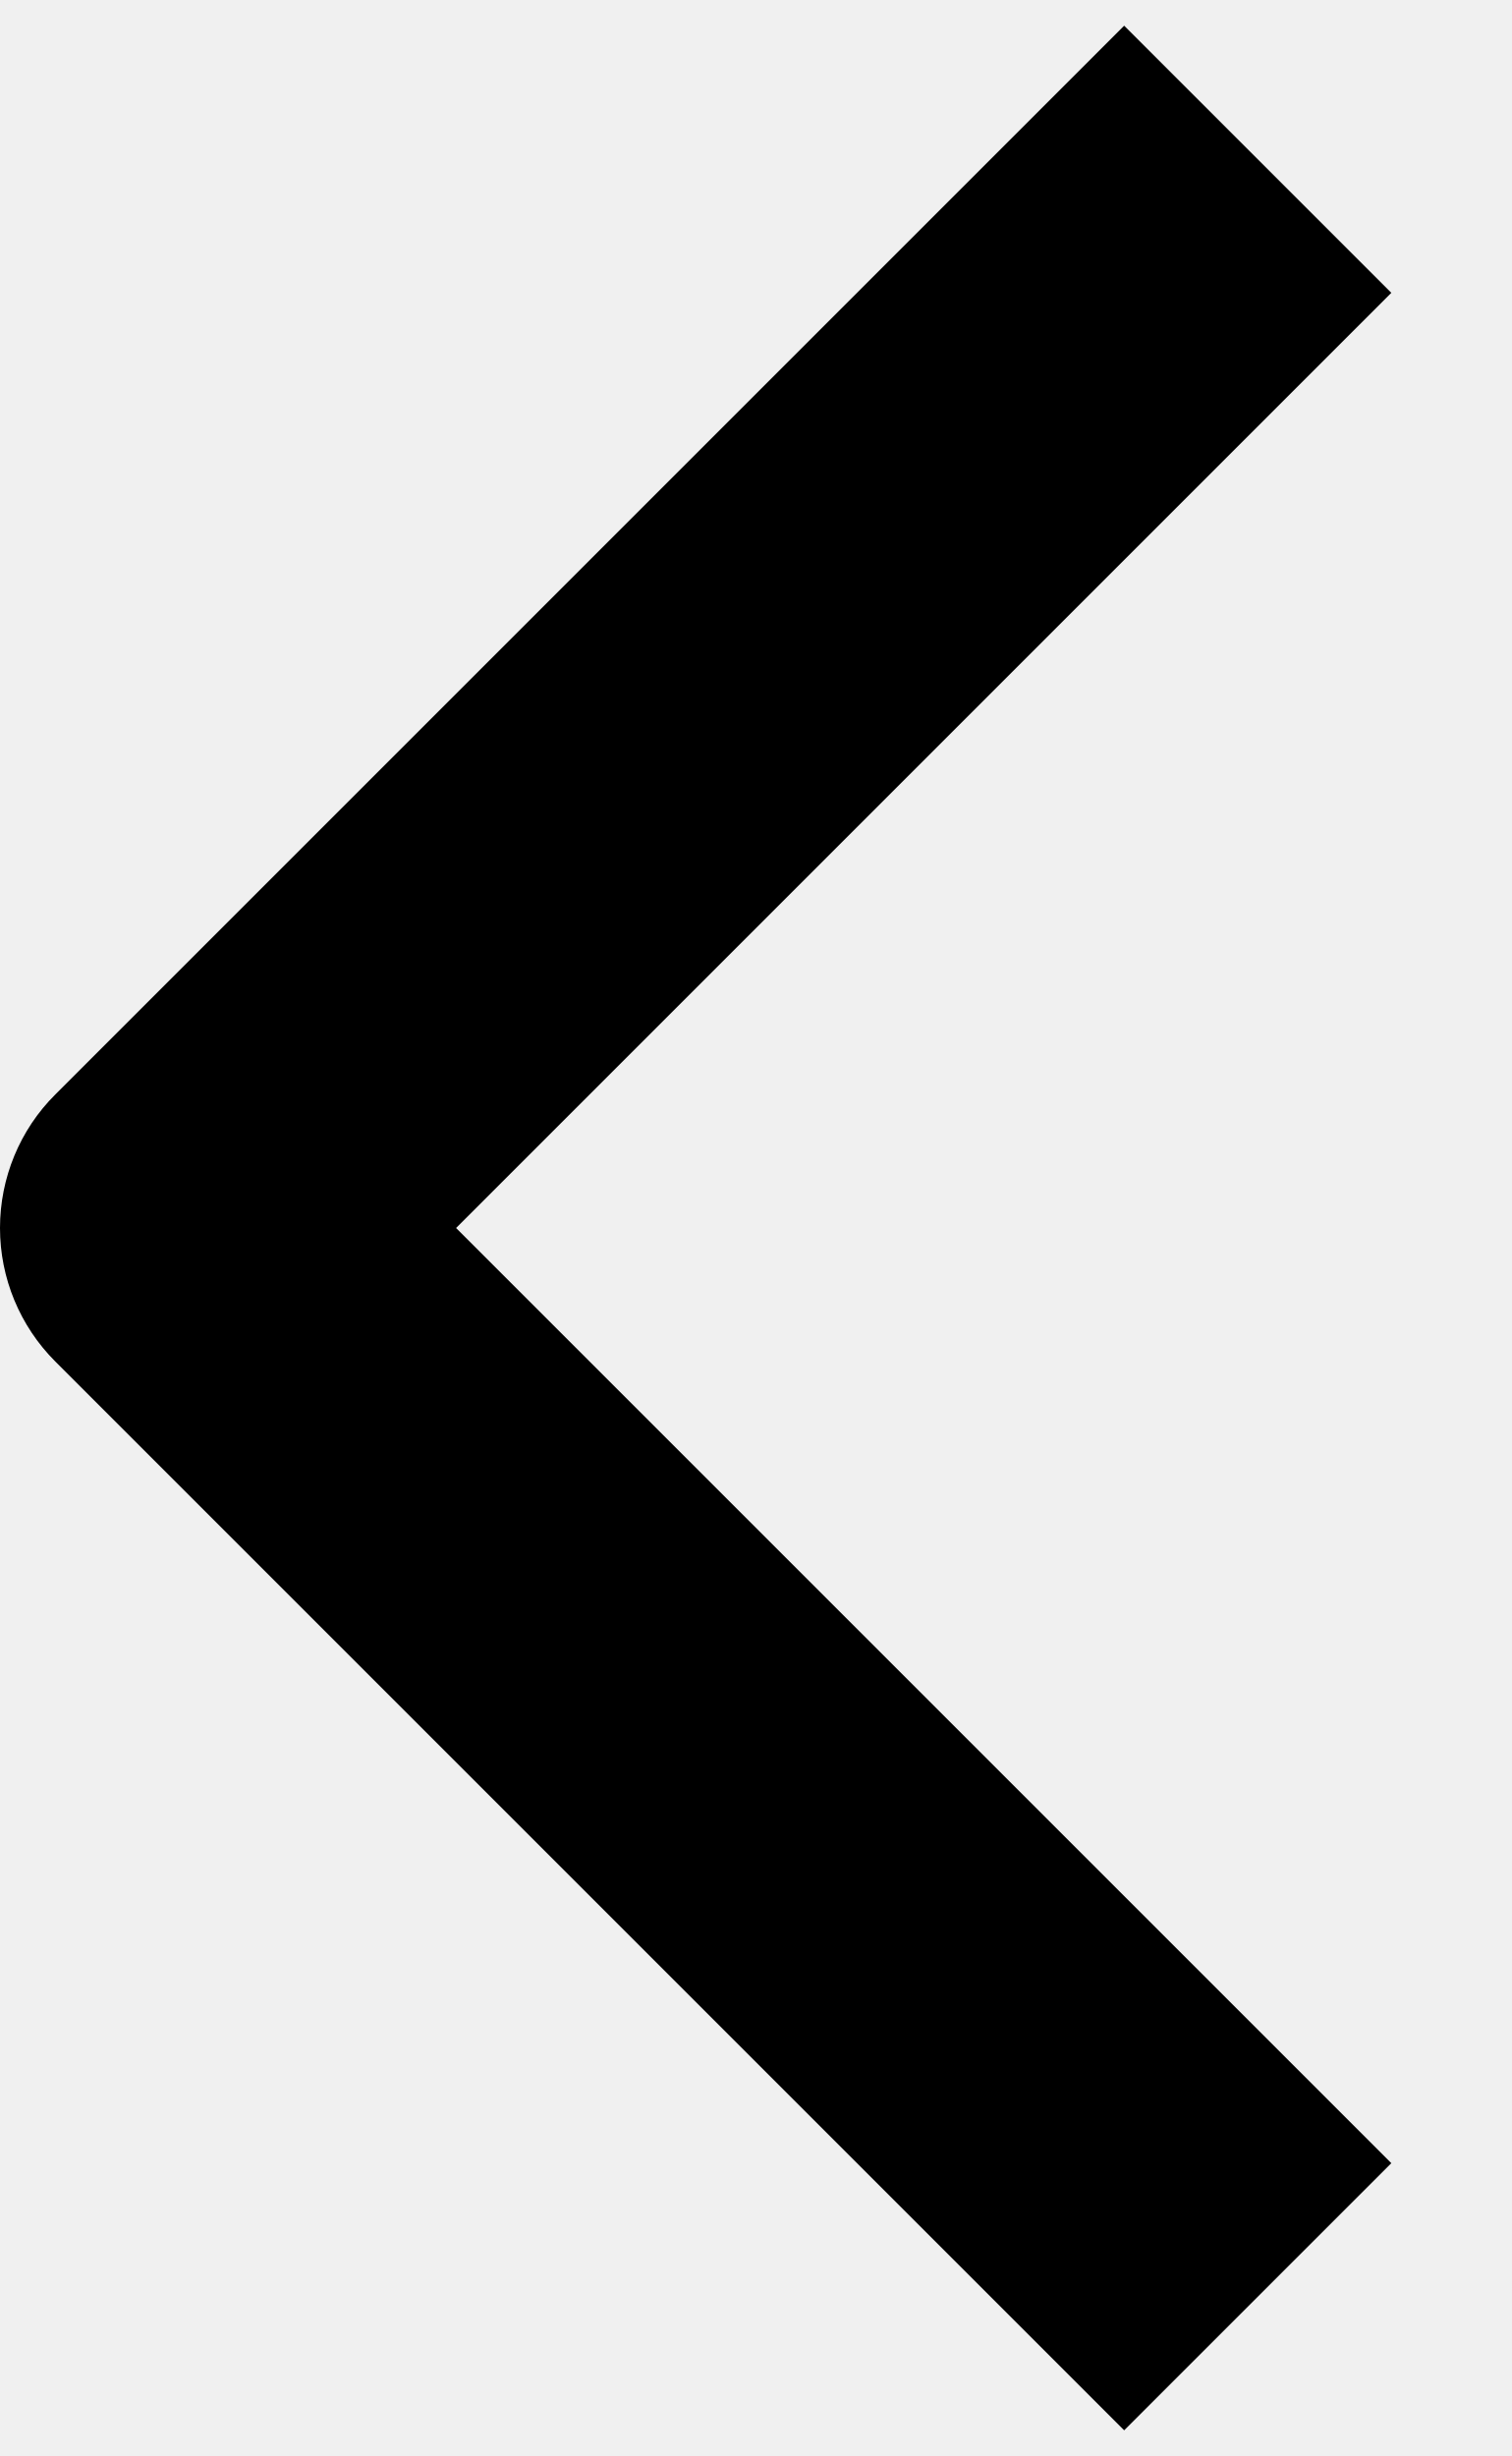
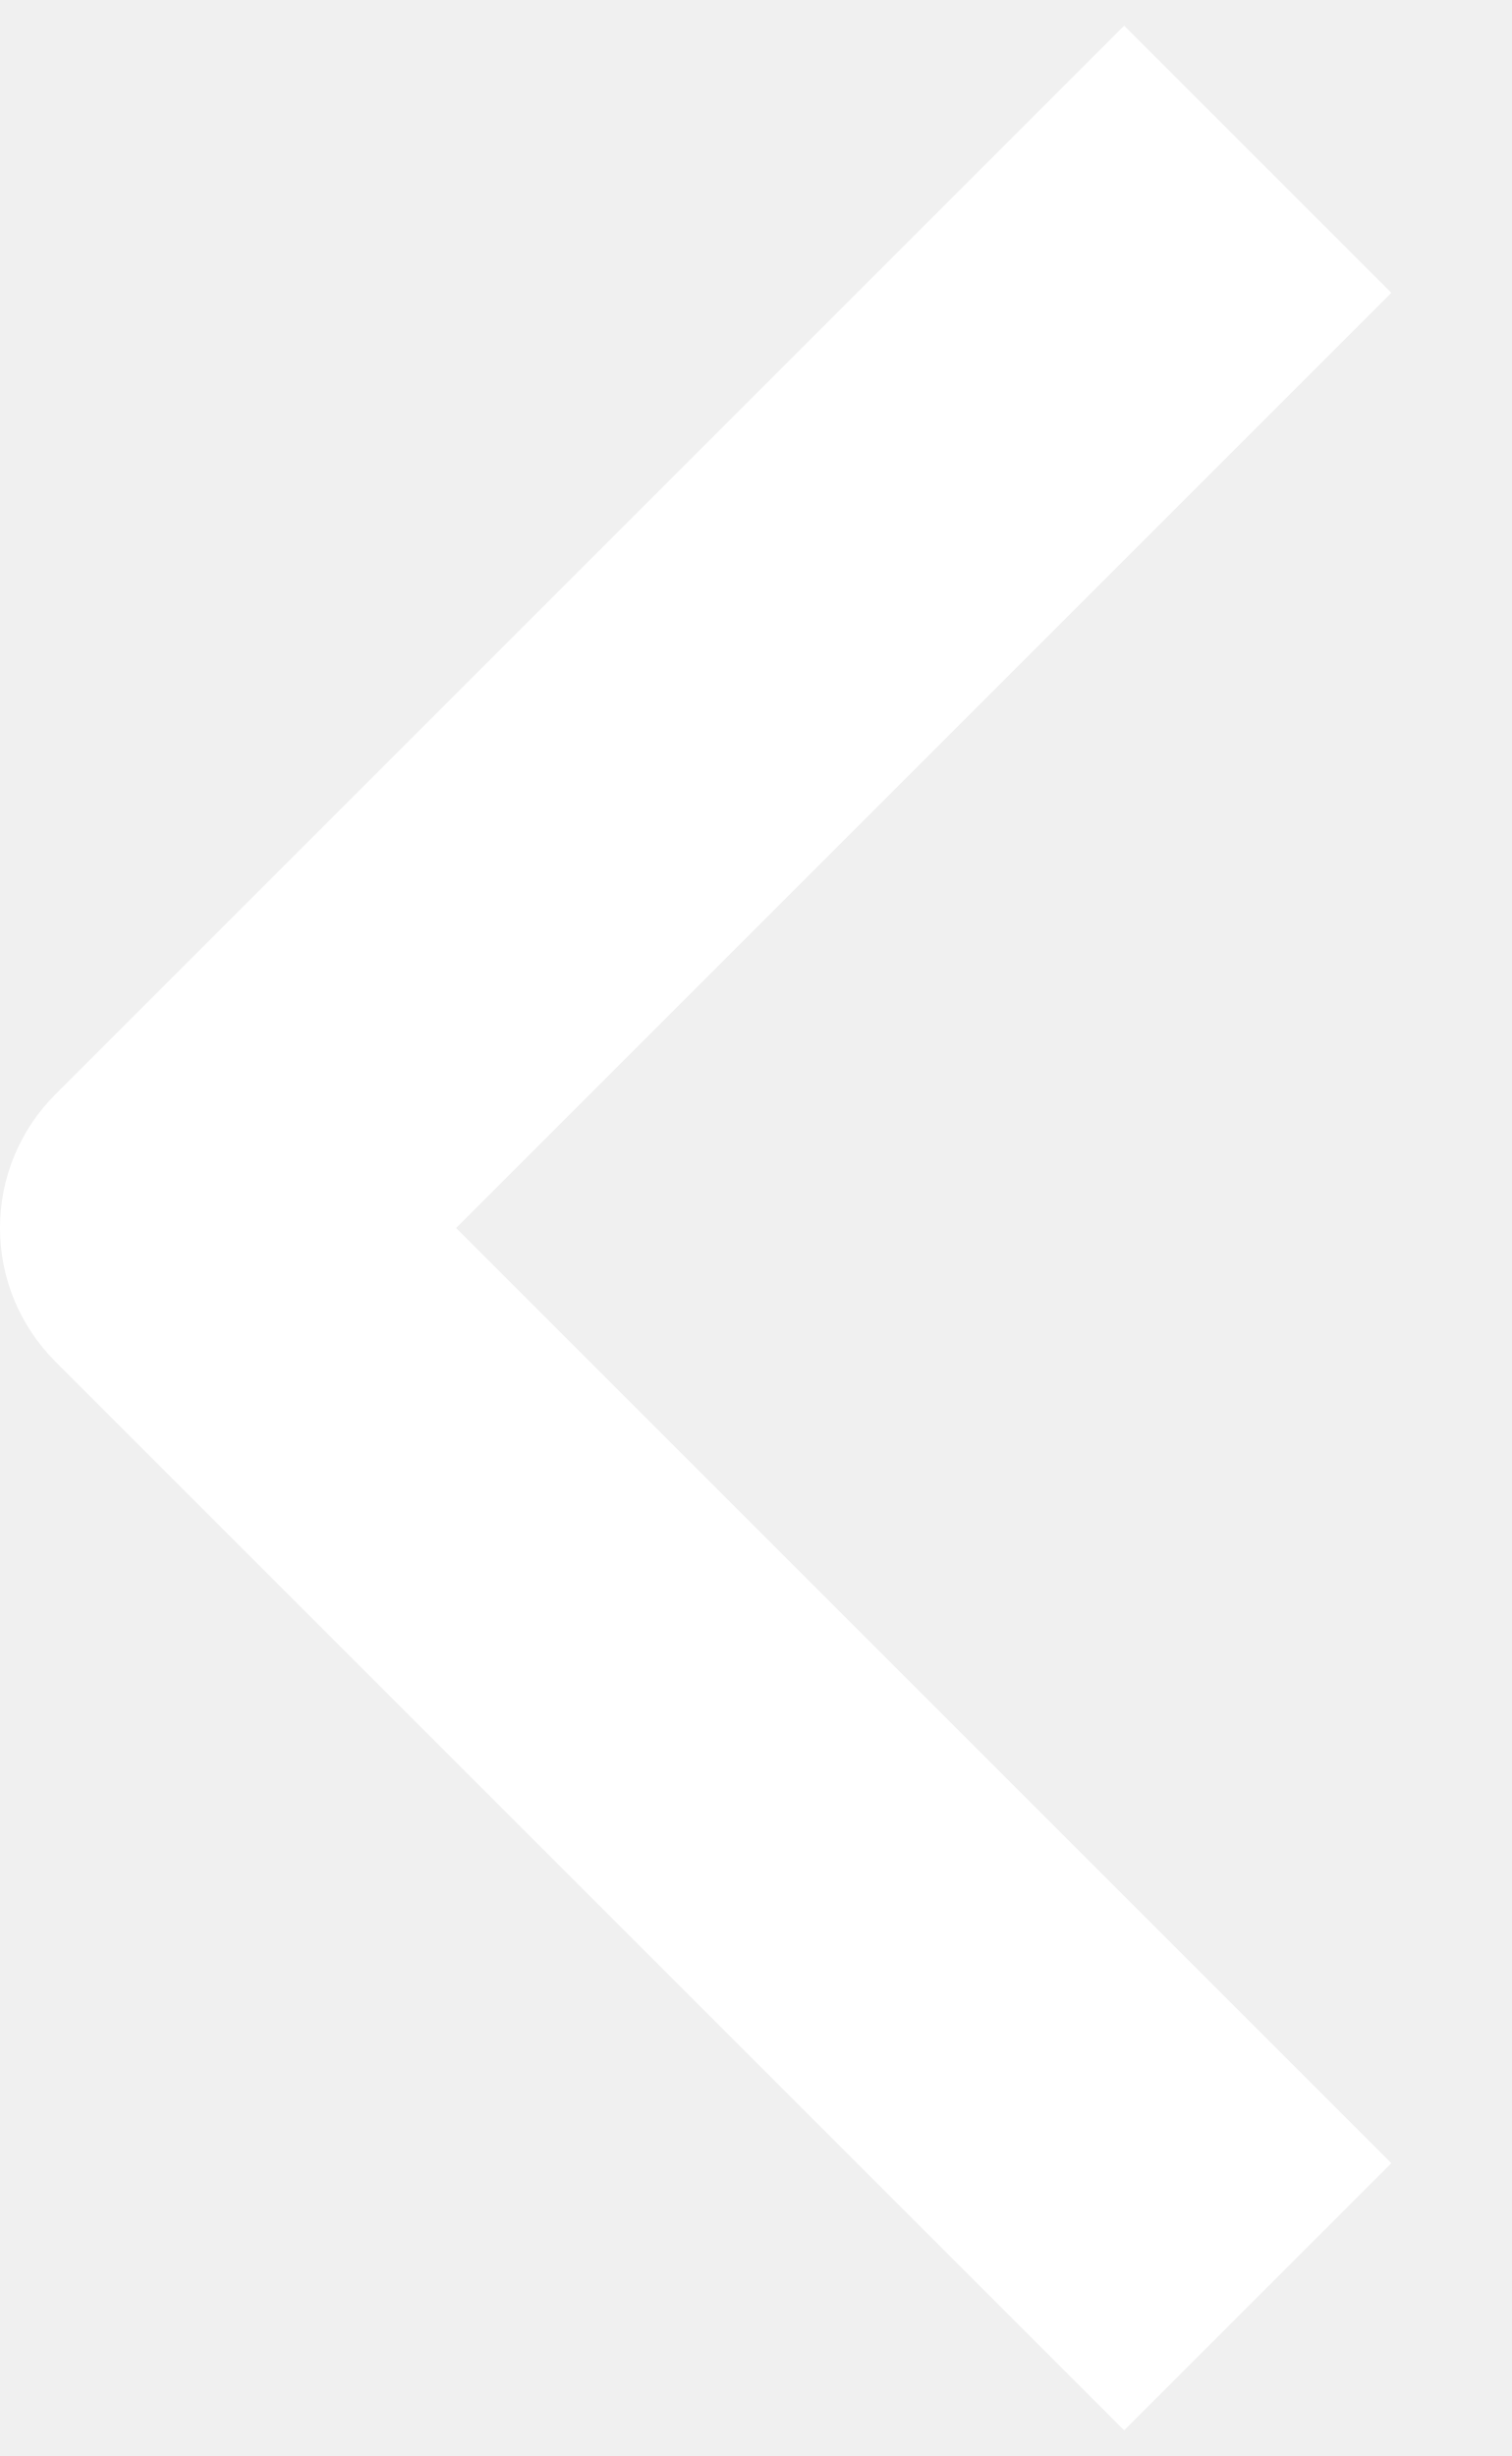
- <svg xmlns="http://www.w3.org/2000/svg" width="8" height="13" viewBox="0 0 8 13" fill="none">
-   <path fill-rule="evenodd" clip-rule="evenodd" d="M0.293 5.793L5.95 0.136L7.364 1.55L2.414 6.5L7.364 11.45L5.95 12.864L0.293 7.207C0.105 7.019 -1.66893e-05 6.765 -1.66893e-05 6.5C-1.66893e-05 6.235 0.105 5.98 0.293 5.793Z" fill="black" />
+ <svg xmlns="http://www.w3.org/2000/svg" width="8" height="13" viewBox="0 0 8 13" fill="#FFF">
+   <path fill-rule="evenodd" clip-rule="evenodd" d="M0.293 5.793L5.95 0.136L7.364 1.55L2.414 6.5L7.364 11.45L5.95 12.864L0.293 7.207C0.105 7.019 -1.66893e-05 6.765 -1.66893e-05 6.5C-1.66893e-05 6.235 0.105 5.98 0.293 5.793Z" fill="#FFF" />
</svg>
